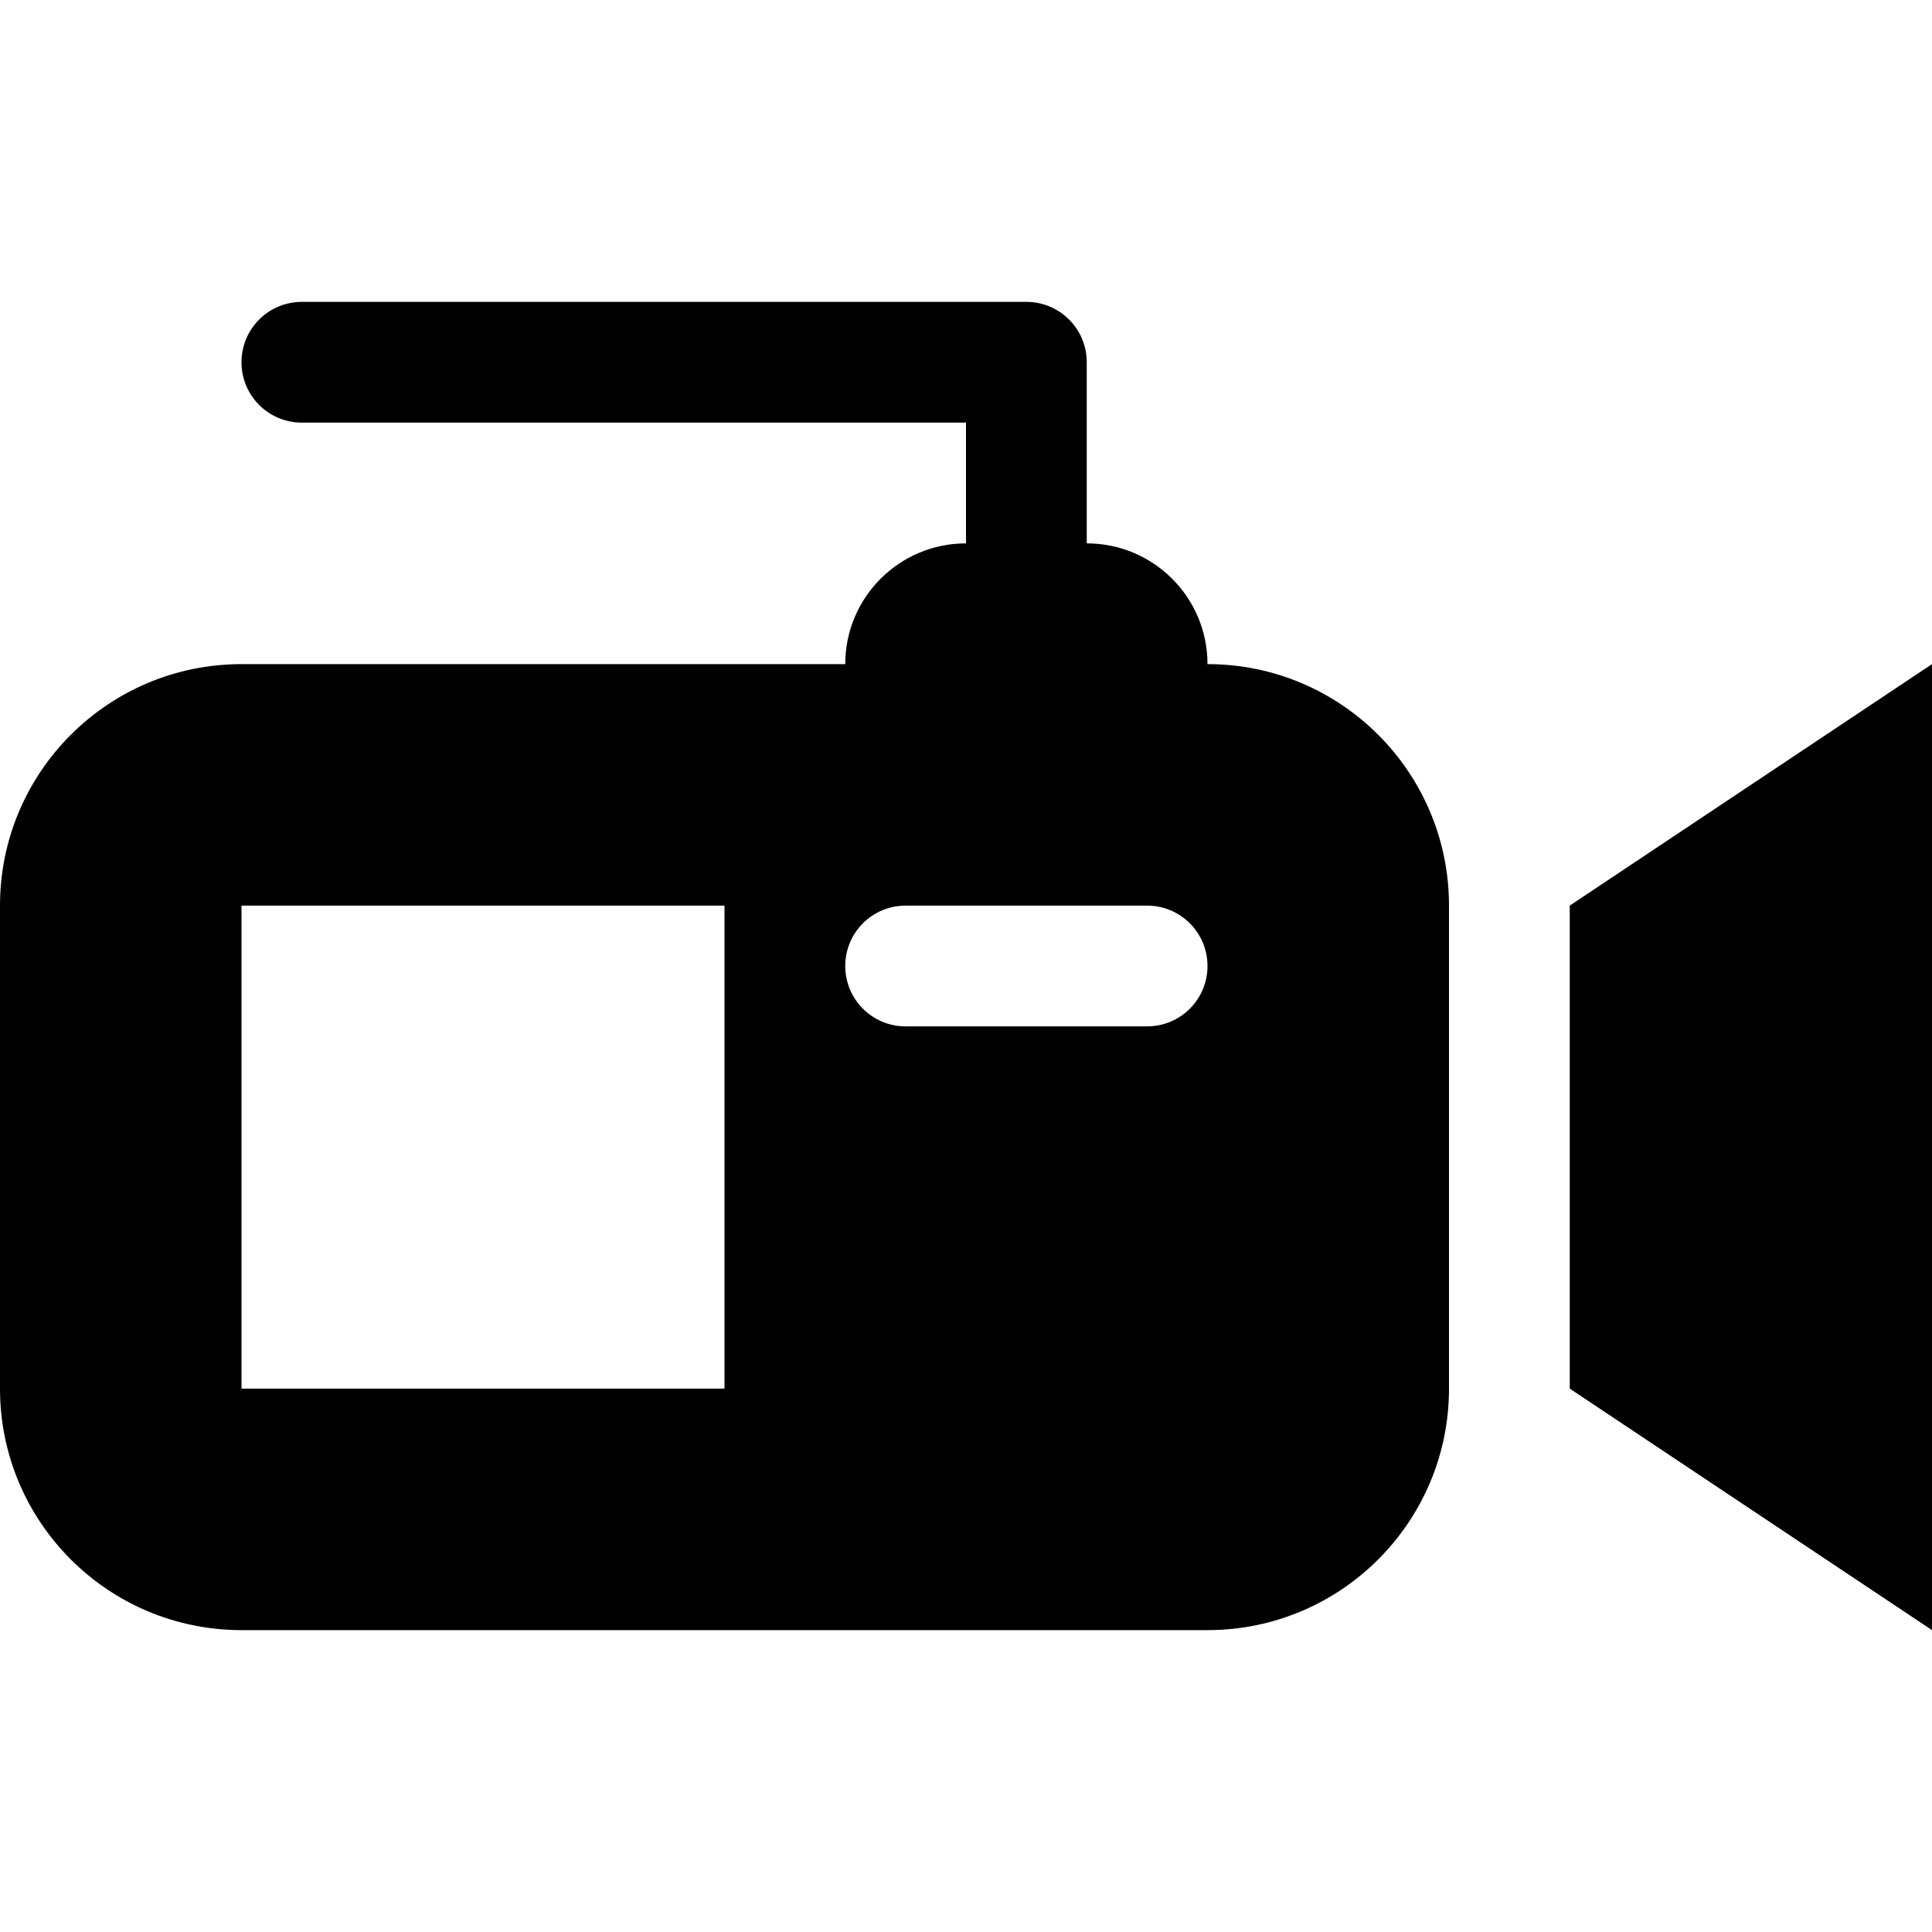
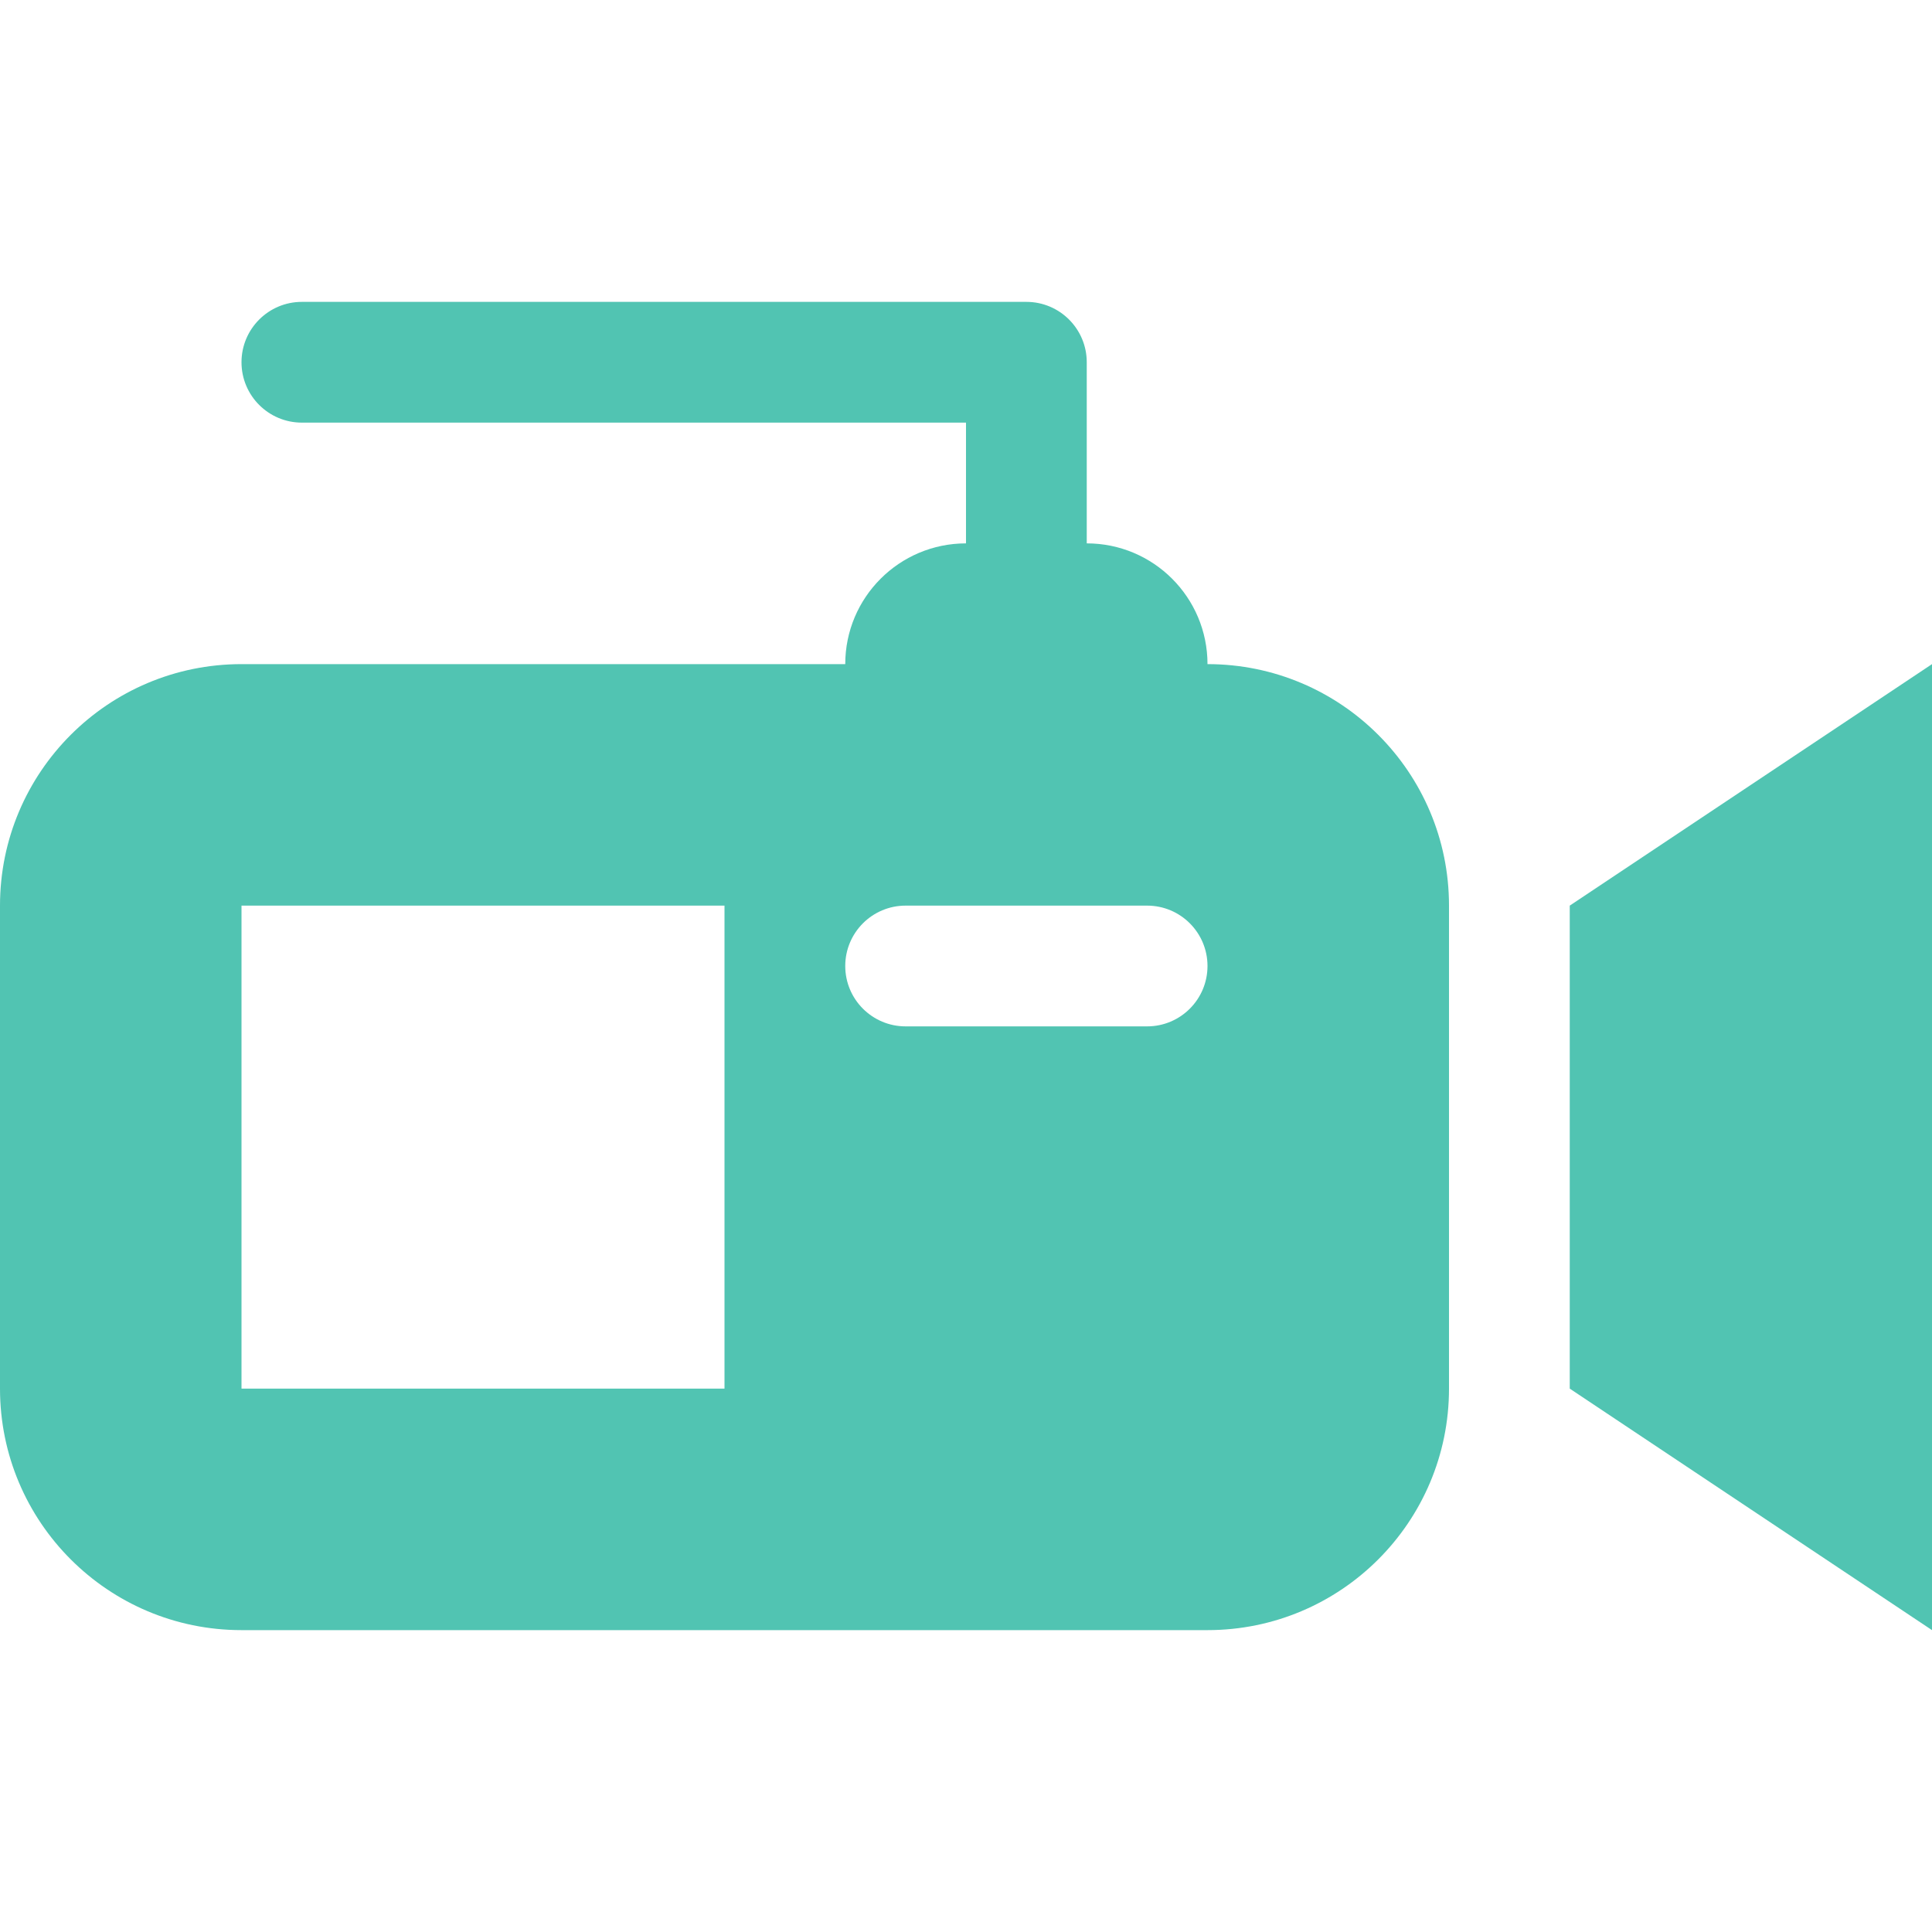
- <svg xmlns="http://www.w3.org/2000/svg" version="1.1" id="Layer_1" x="0px" y="0px" width="32px" height="32px" viewBox="0 0 32 32" fill="63d1bb" enable-background="new 0 0 32 32" xml:space="preserve">
-   <g transform="translate(0 192)">
-     <path d="M26-177l6-4v16l-6-4V-177z M24-177v8c0,2.209-1.791,4-4,4H4c-2.209,0-4-1.791-4-4v-8c0-2.209,1.791-4,4-4h10 c0-1.105,0.895-2,2-2v-2H5c-0.553,0-1-0.447-1-1s0.447-1,1-1h12c0.553,0,1,0.447,1,1v3c1.105,0,2,0.895,2,2 C22.209-181,24-179.209,24-177z M12-177H4v8h8V-177z M20-176c0-0.553-0.447-1-1-1h-4c-0.553,0-1,0.447-1,1s0.447,1,1,1h4 C19.553-175,20-175.447,20-176z" />
-   </g>
+ <svg xmlns="http://www.w3.org/2000/svg" width="32" height="32" fill="#51c4b2">
+   <path d="M26 15l6-4v16l-6-4v-8zm-2 0v8a4 4 0 0 1-4 4H4a4 4 0 0 1-4-4v-8a4 4 0 0 1 4-4h10a2 2 0 0 1 2-2V7H5a1 1 0 1 1 0-2h12a1 1 0 0 1 1 1v3a2 2 0 0 1 2 2 4 4 0 0 1 4 4zm-12 0H4v8h8v-8zm8 1a1 1 0 0 0-1-1h-4a1 1 0 1 0 0 2h4a1 1 0 0 0 1-1z" />
</svg>
